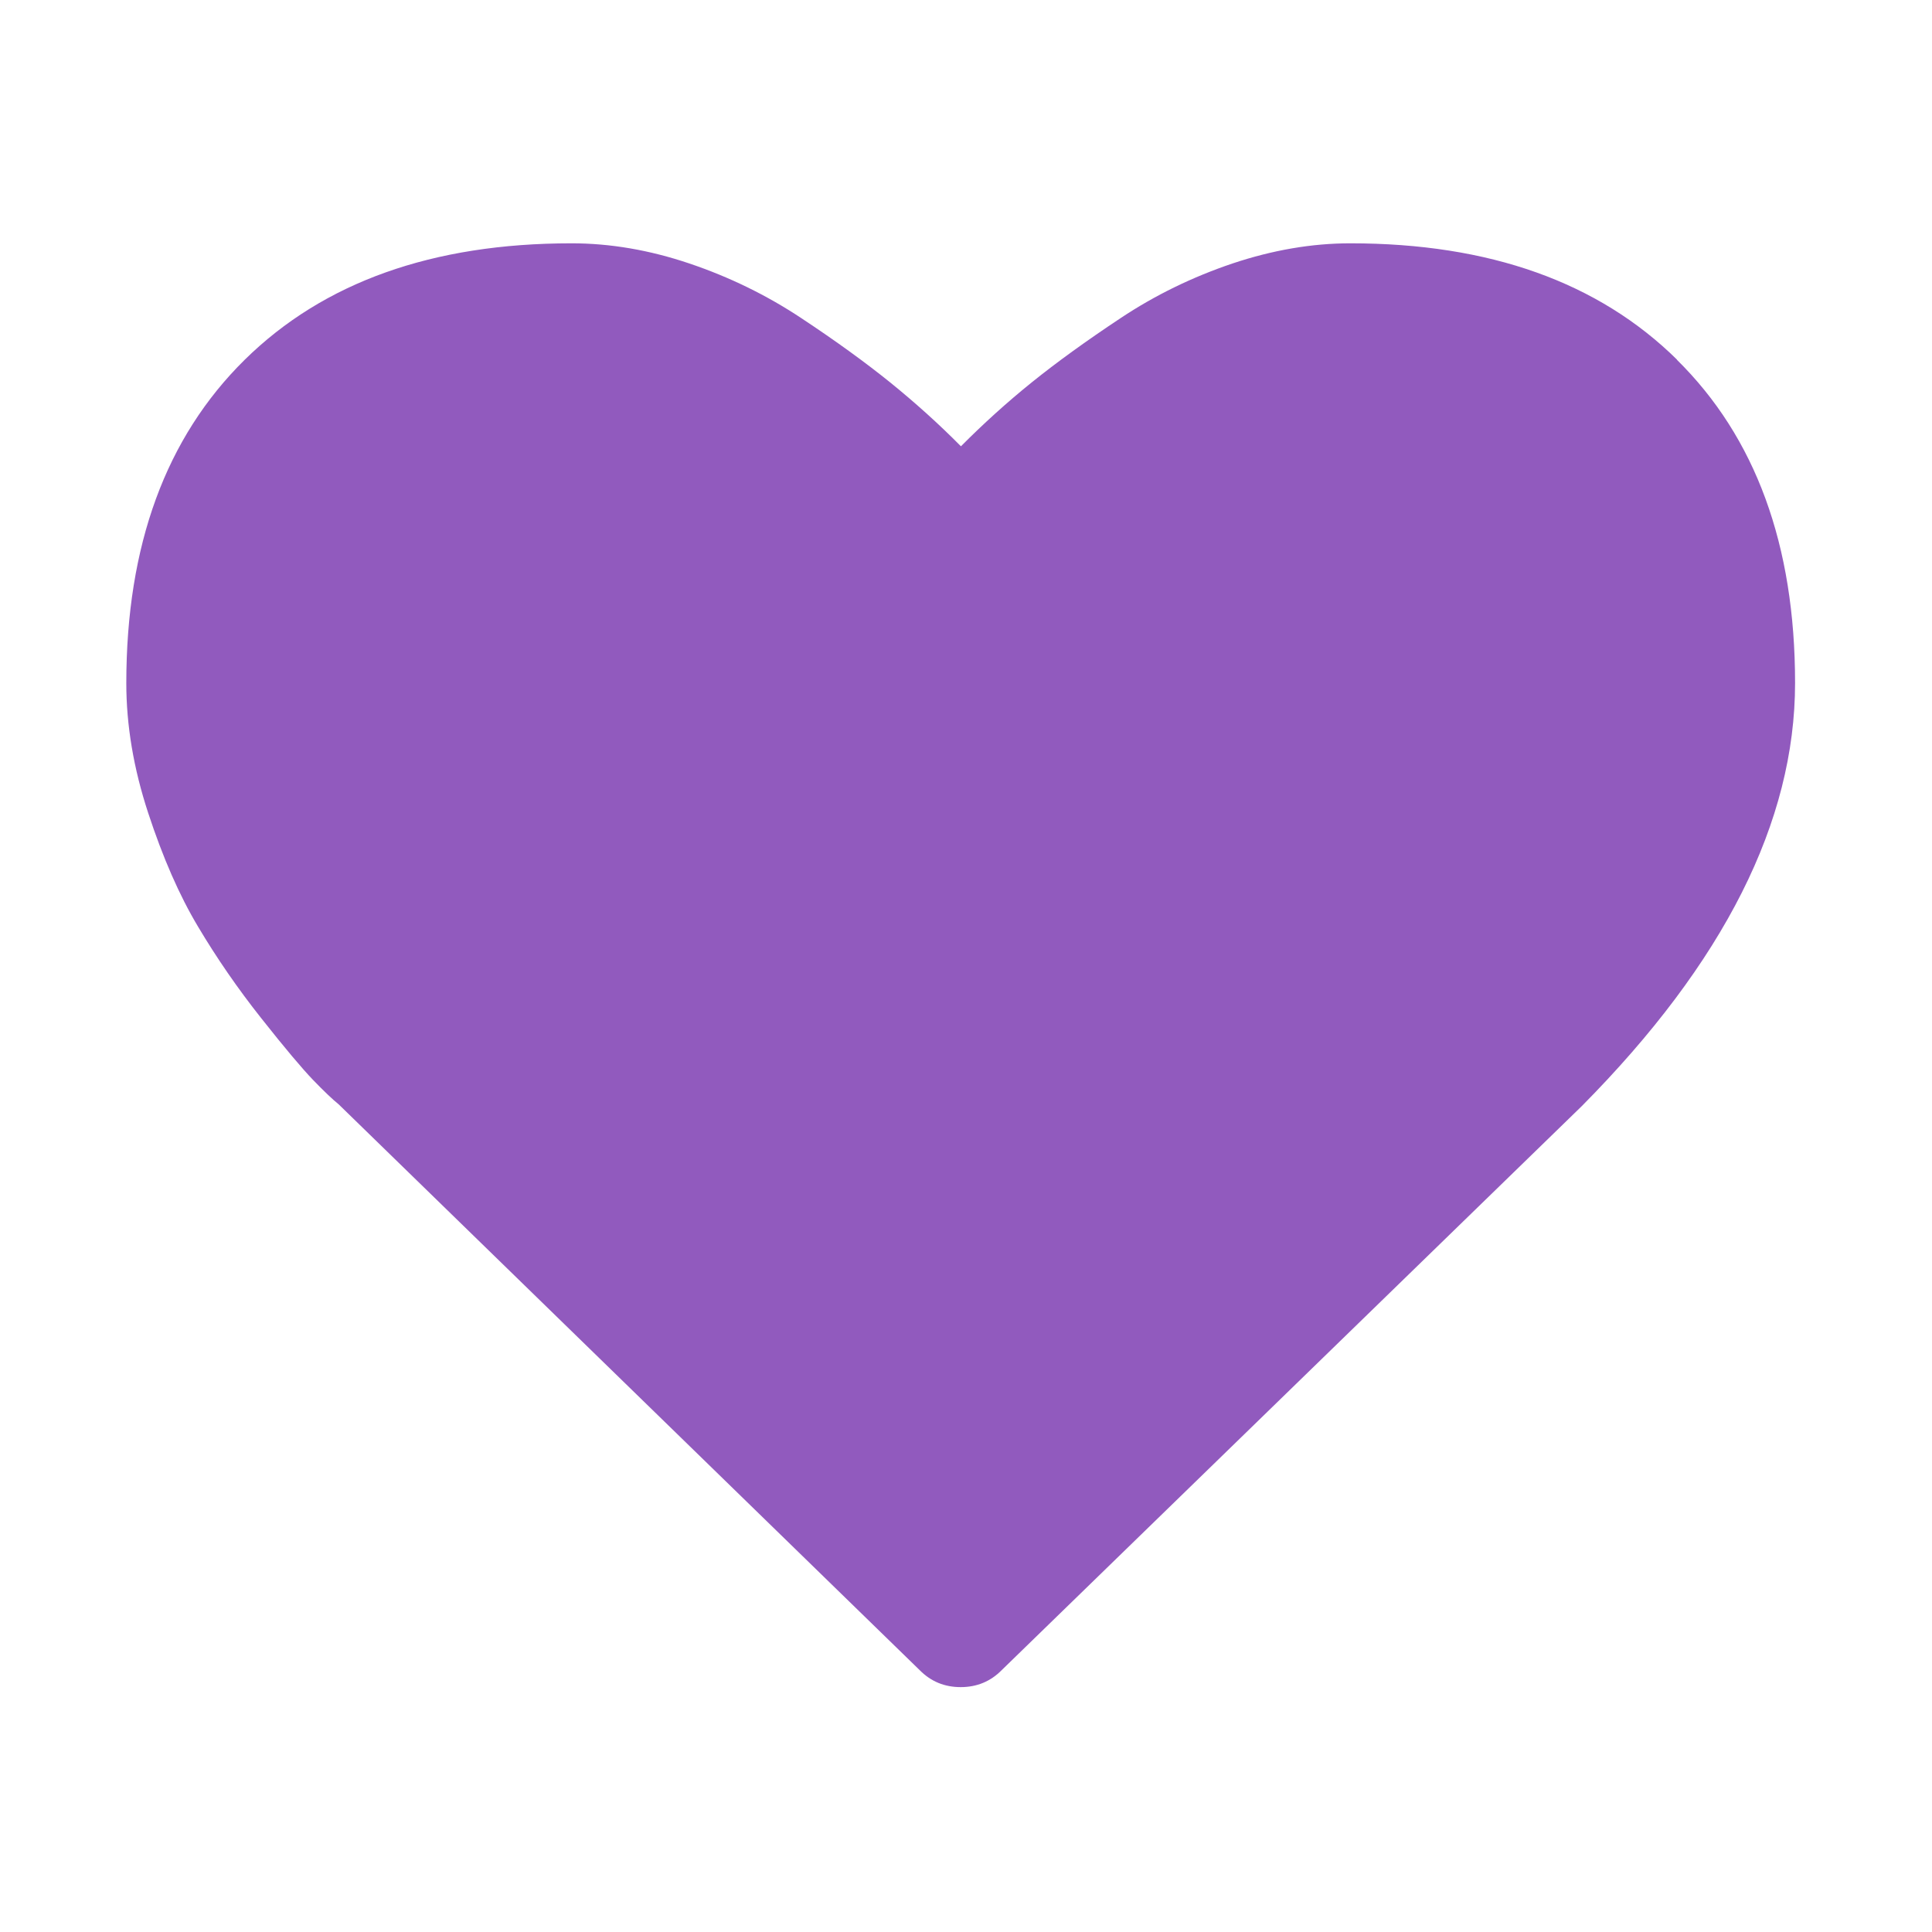
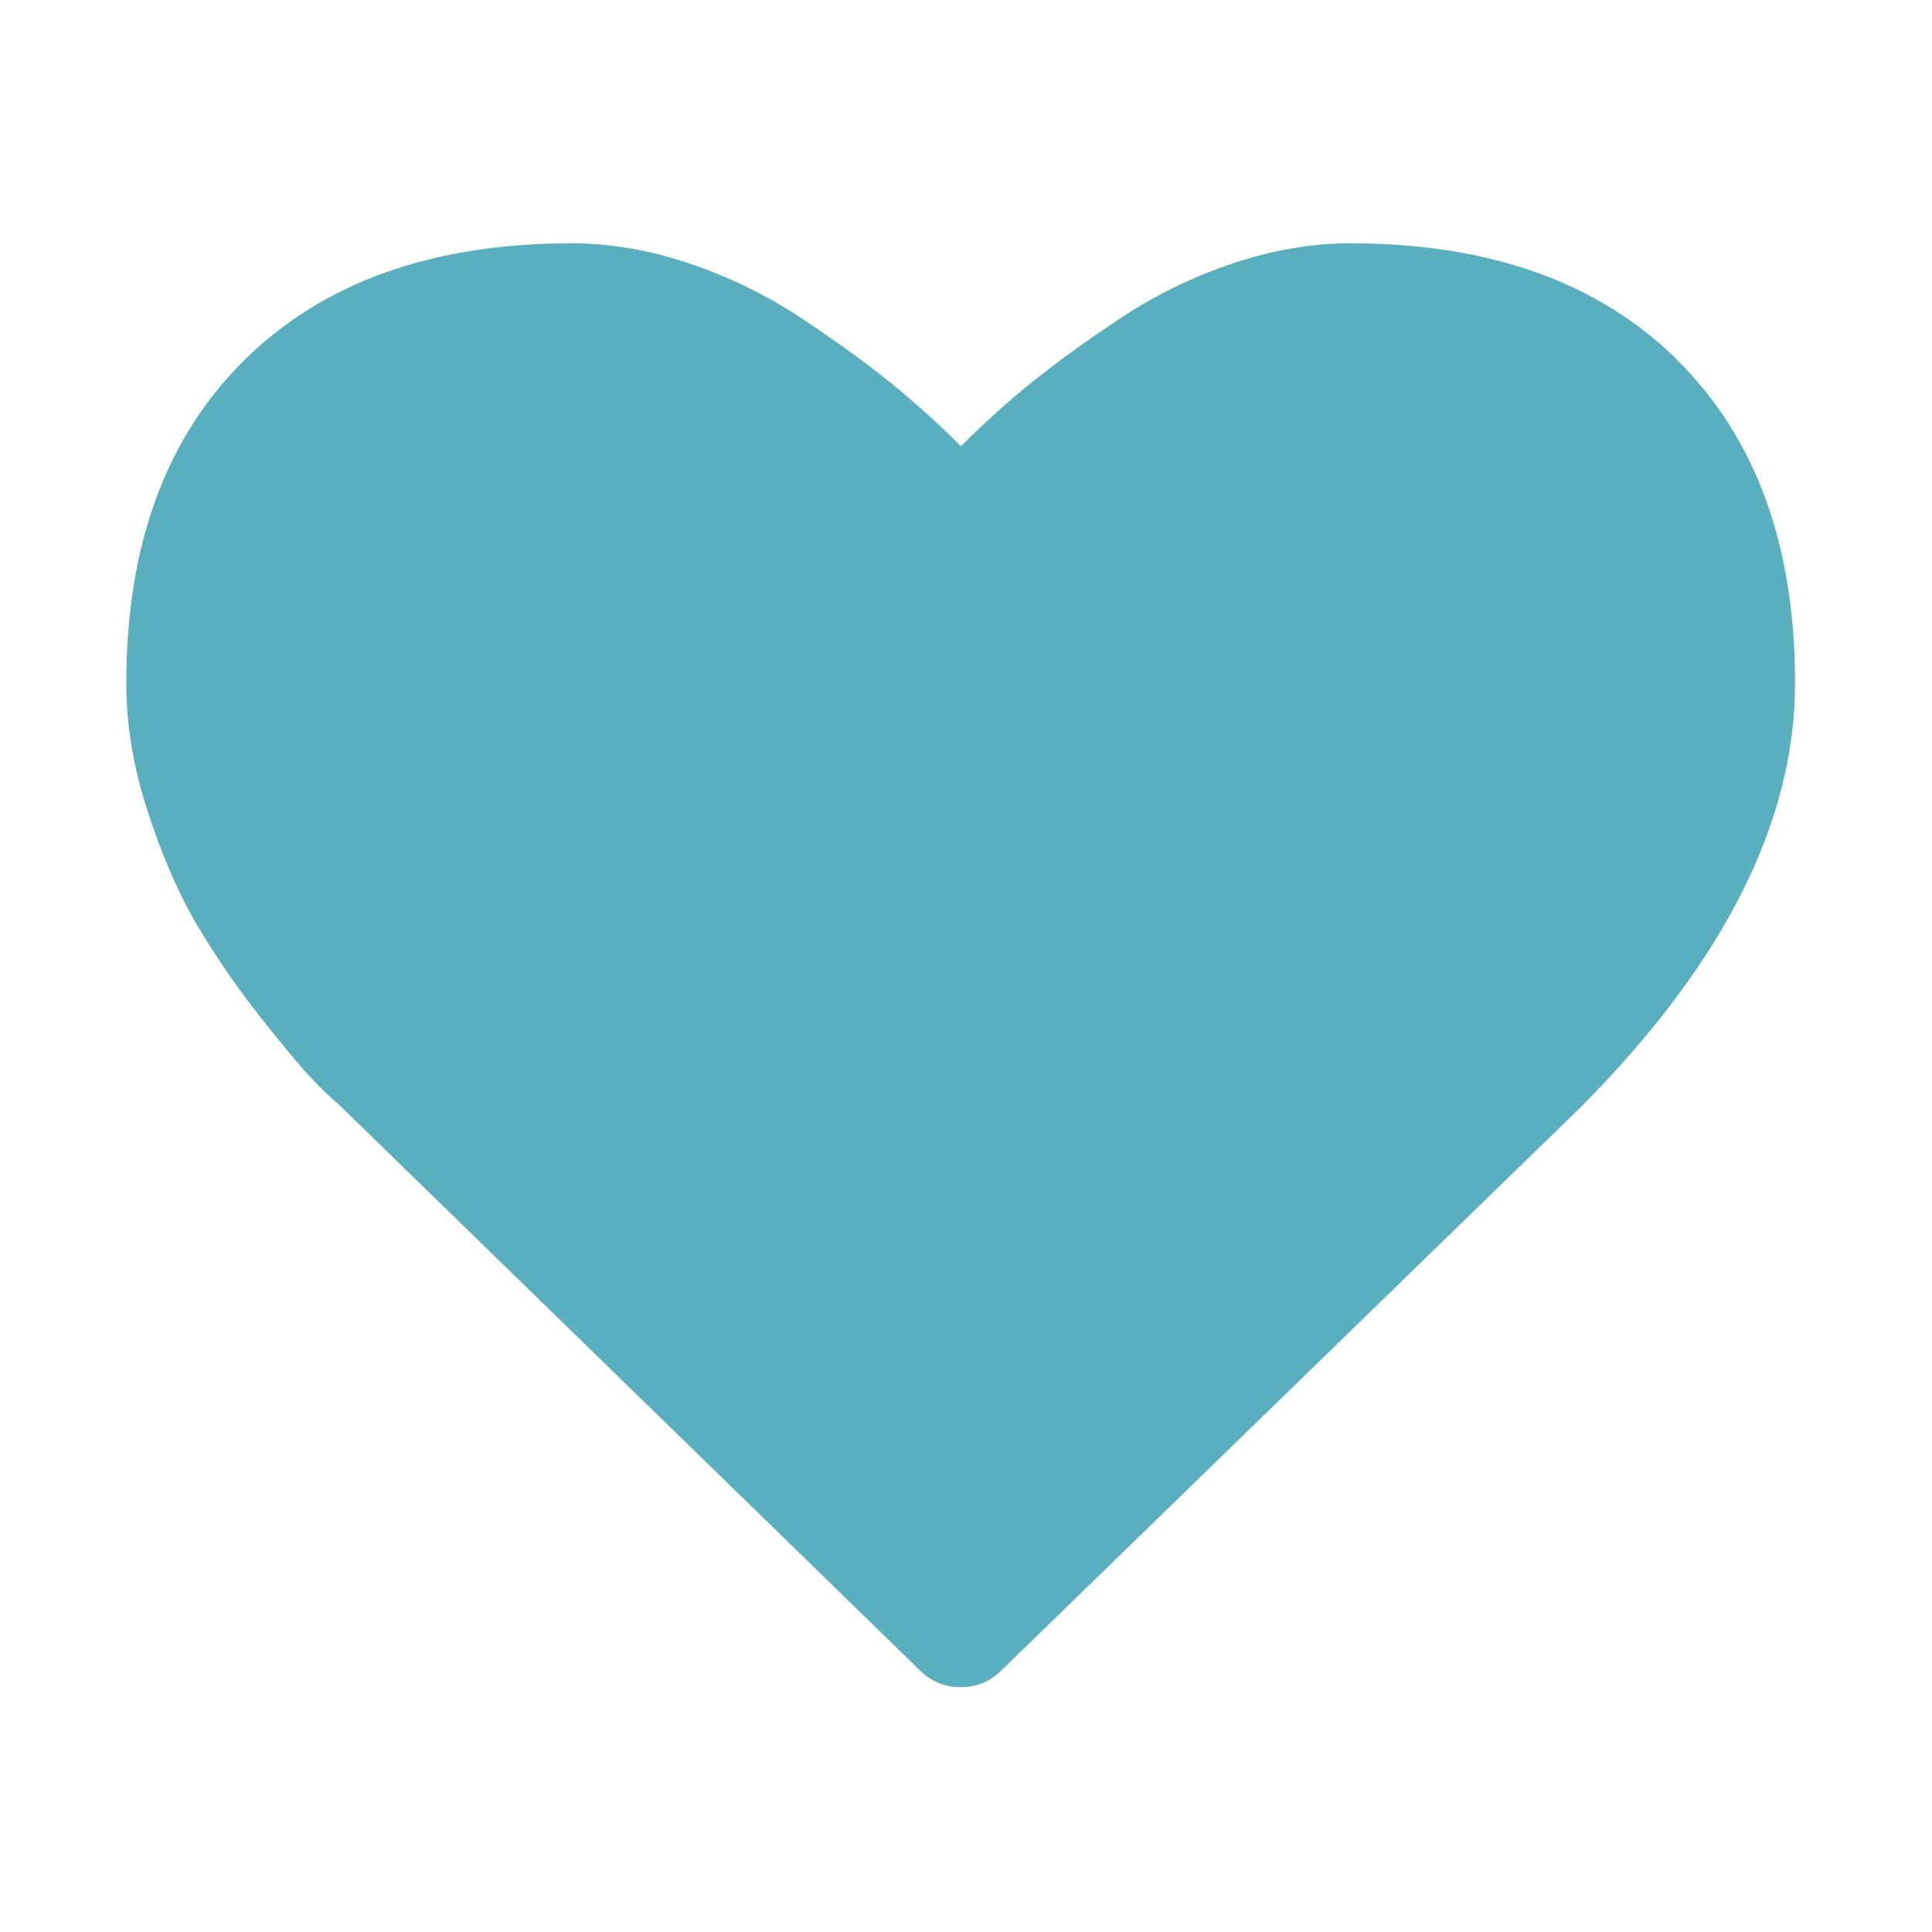
<svg xmlns="http://www.w3.org/2000/svg" viewBox="0 0 16 16">
-   <path d="m417.59 527.35c-.653-.644-1.555-.965-2.707-.965-.319 0-.644.056-.976.167-.332.112-.64.262-.926.452-.285.189-.531.367-.737.533-.206.166-.401.343-.586.529-.185-.187-.381-.363-.586-.529-.206-.166-.451-.344-.737-.533-.285-.189-.594-.34-.926-.452-.332-.112-.657-.167-.976-.167-1.152 0-2.054.322-2.707.965-.653.644-.98 1.536-.98 2.678 0 .348.06.706.181 1.074.121.369.258.683.413.942.154.259.329.513.524.759.195.247.338.416.428.51.09.093.161.161.212.202l4.813 4.687c.093.094.206.14.339.14.134 0 .247-.047.339-.14l4.805-4.672c1.178-1.189 1.766-2.356 1.766-3.504 0-1.142-.327-2.035-.98-2.678" fill="#915abe" transform="translate(-403.7-524.37)" />
+   <path d="m417.59 527.35c-.653-.644-1.555-.965-2.707-.965-.319 0-.644.056-.976.167-.332.112-.64.262-.926.452-.285.189-.531.367-.737.533-.206.166-.401.343-.586.529-.185-.187-.381-.363-.586-.529-.206-.166-.451-.344-.737-.533-.285-.189-.594-.34-.926-.452-.332-.112-.657-.167-.976-.167-1.152 0-2.054.322-2.707.965-.653.644-.98 1.536-.98 2.678 0 .348.06.706.181 1.074.121.369.258.683.413.942.154.259.329.513.524.759.195.247.338.416.428.51.09.093.161.161.212.202l4.813 4.687c.093.094.206.14.339.14.134 0 .247-.047.339-.14l4.805-4.672c1.178-1.189 1.766-2.356 1.766-3.504 0-1.142-.327-2.035-.98-2.678" fill="#5aafbe" transform="translate(-403.7-524.37)" />
</svg>
